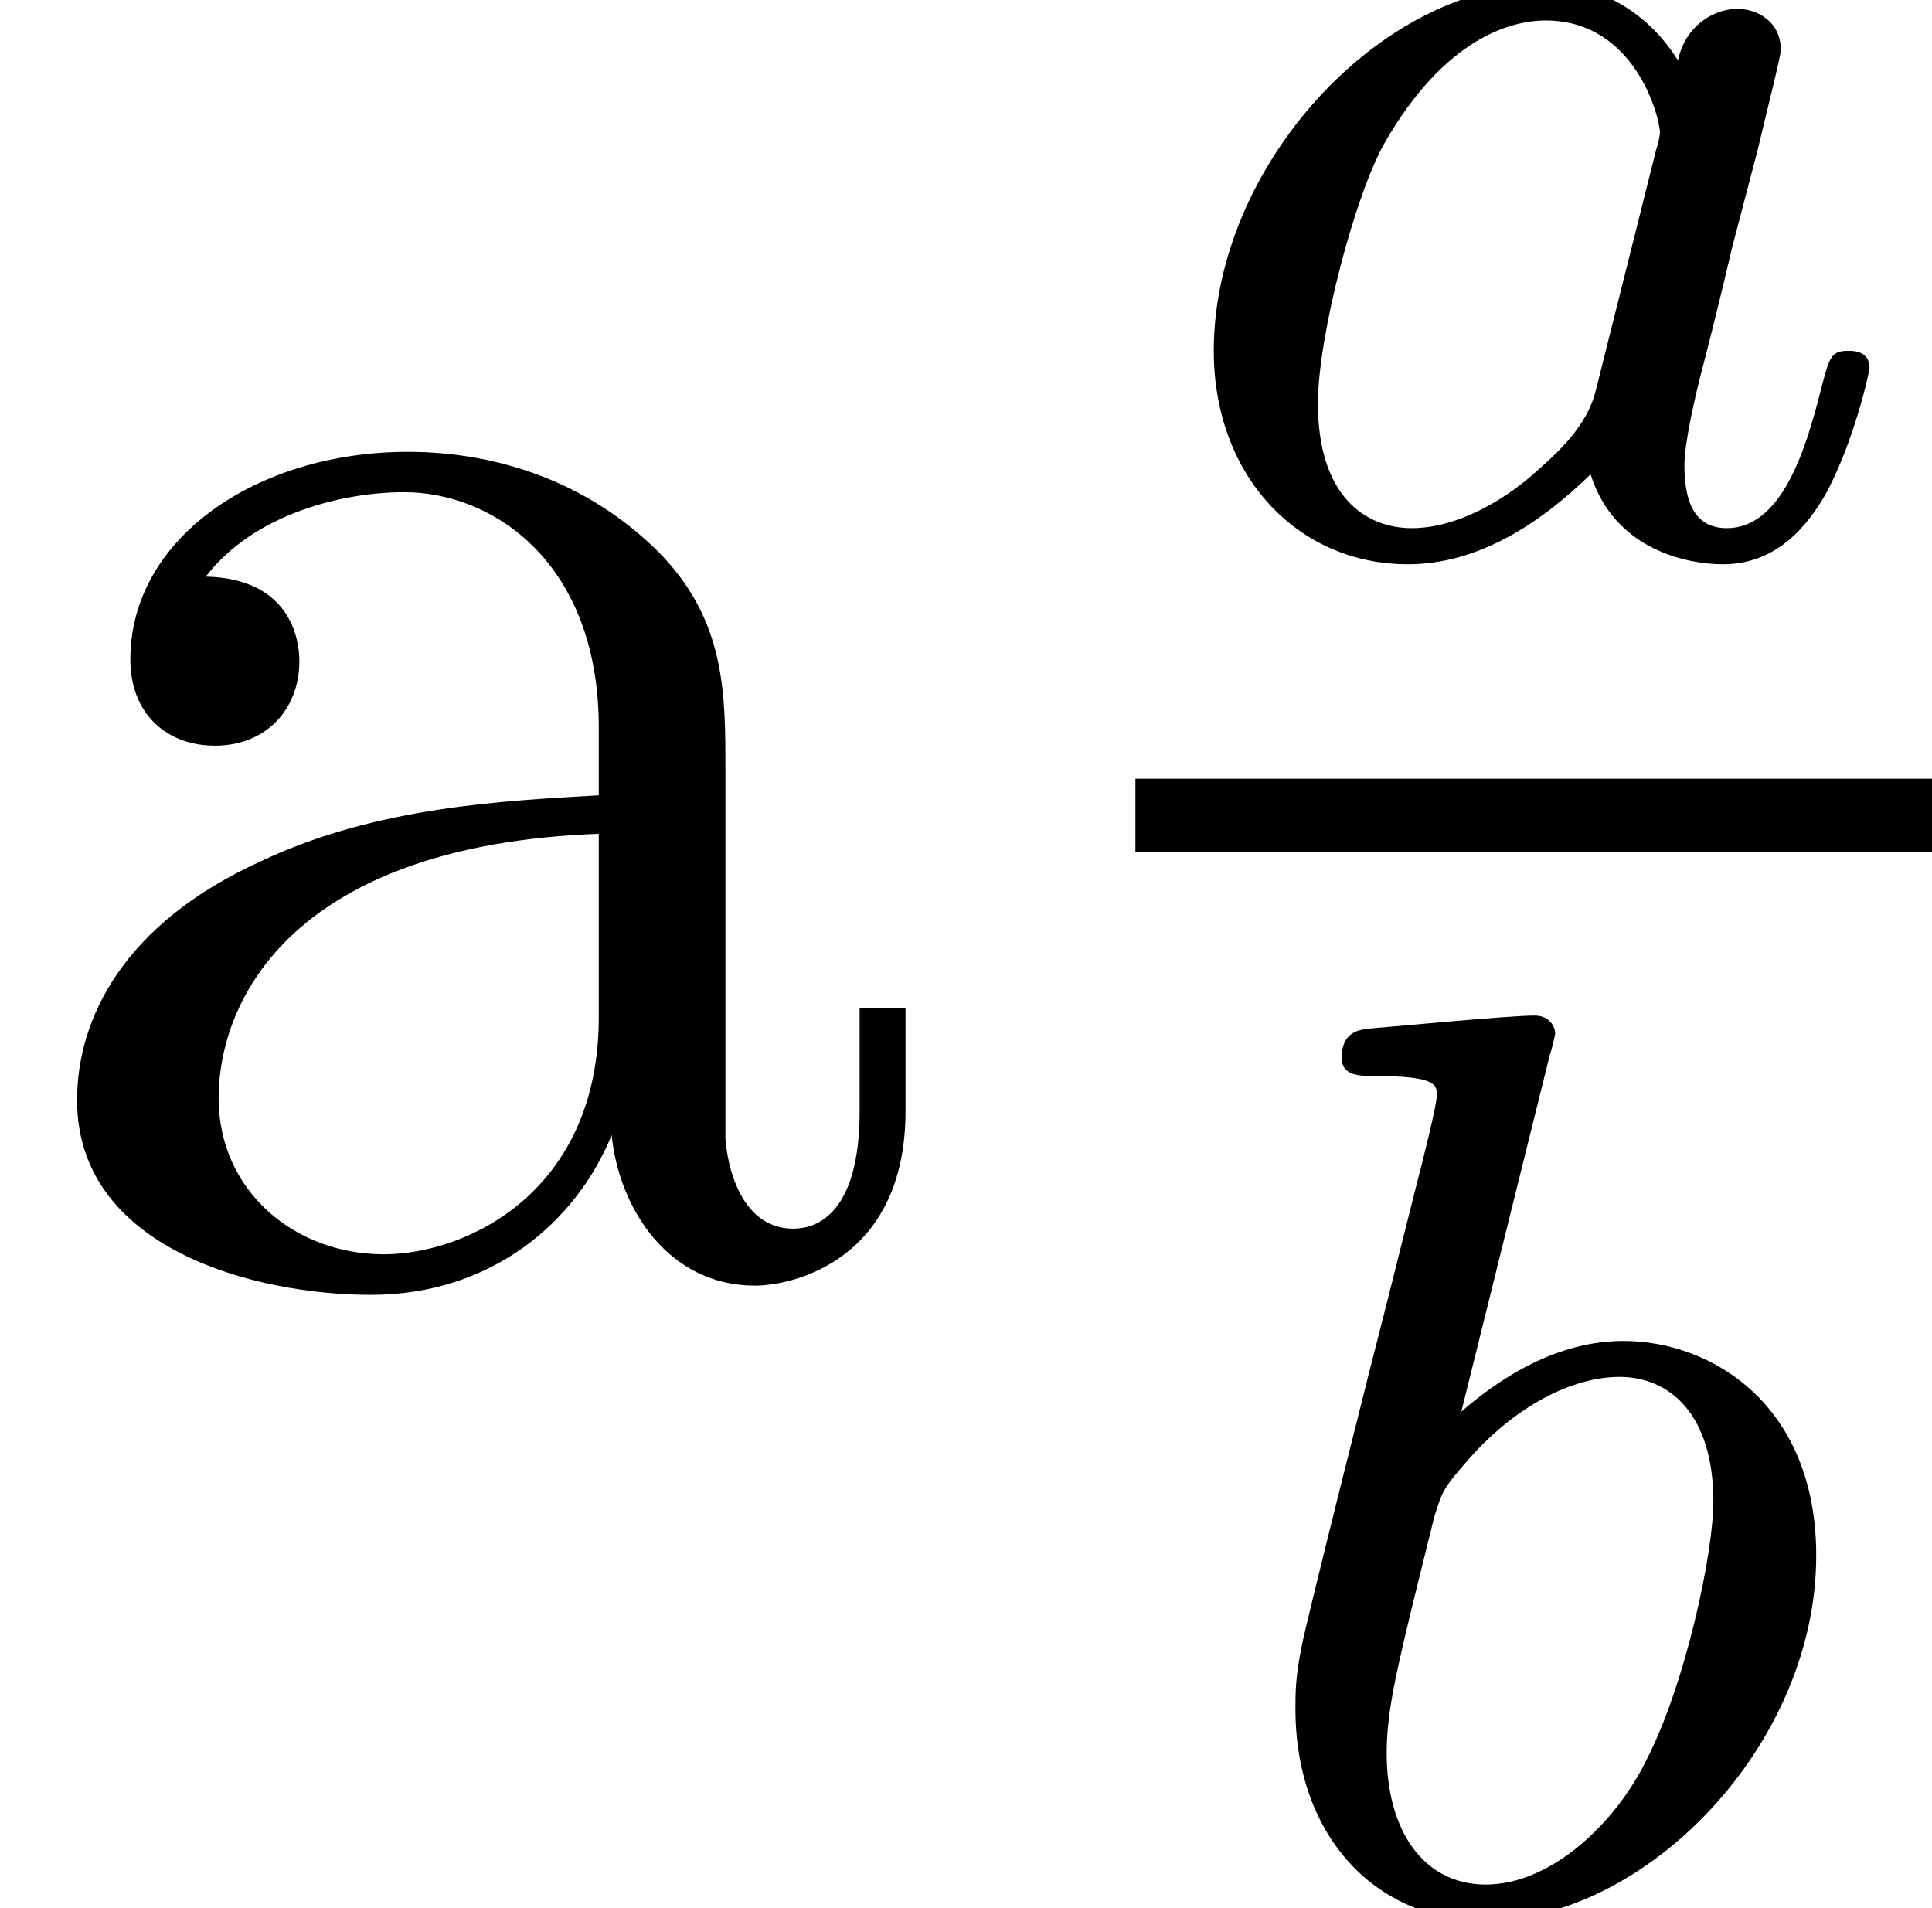
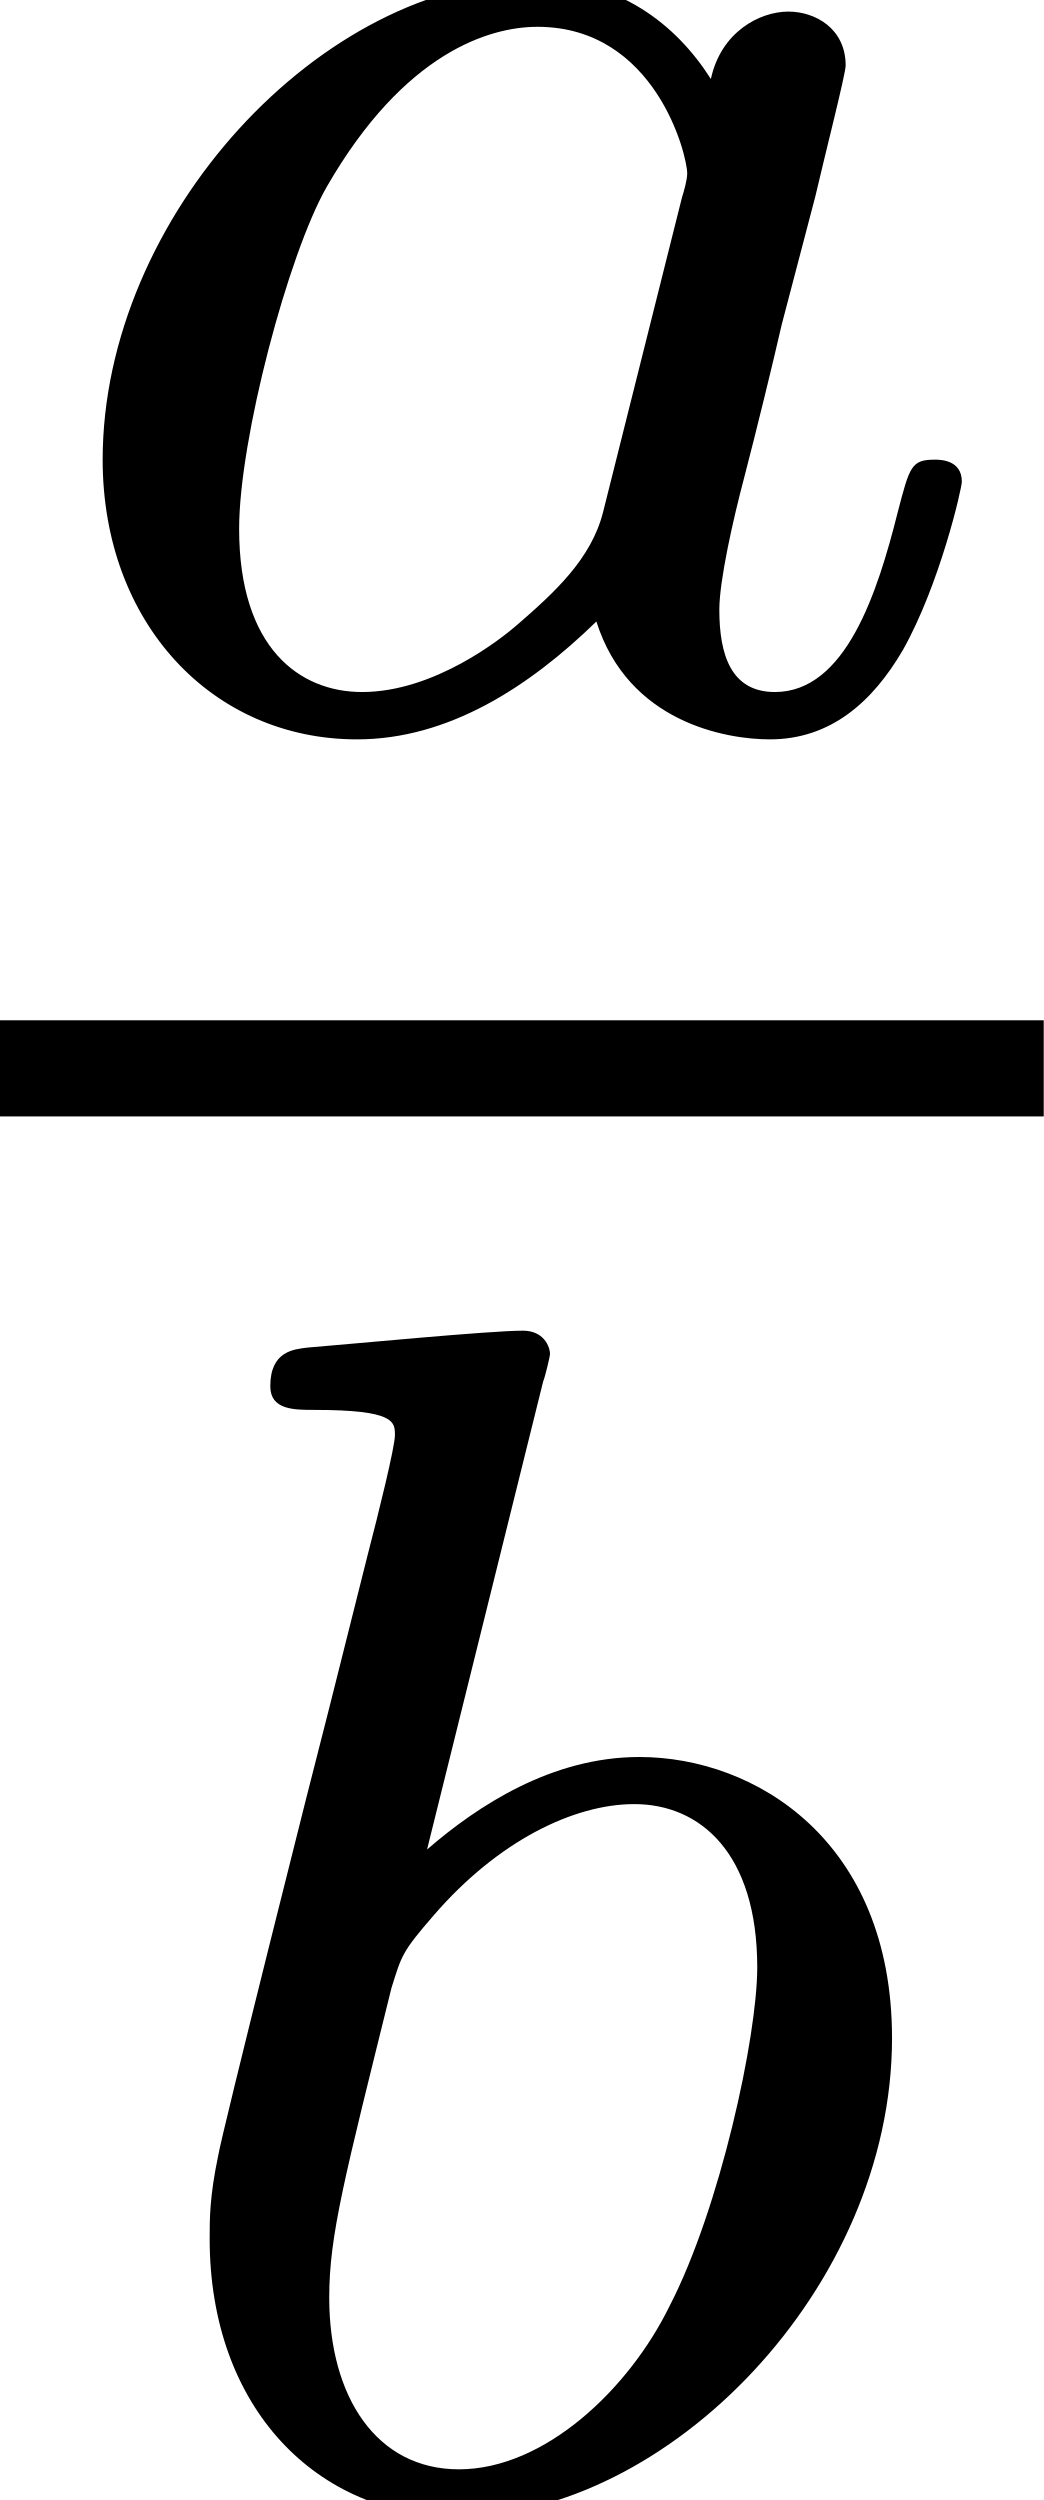
- <svg xmlns="http://www.w3.org/2000/svg" xmlns:xlink="http://www.w3.org/1999/xlink" height="10.35pt" version="1.1" viewBox="76.712 55.851 10.48 10.35" width="10.48pt">
+ <svg xmlns="http://www.w3.org/2000/svg" xmlns:xlink="http://www.w3.org/1999/xlink" height="10.35pt" version="1.1" viewBox="82.871 55.851 4.321 10.35" width="4.321pt">
  <defs>
+     <path d="M3.318 -0.757C3.357 -0.359 3.626 0.06 4.095 0.06C4.304 0.06 4.912 -0.08 4.912 -0.887V-1.445H4.663V-0.887C4.663 -0.309 4.413 -0.249 4.304 -0.249C3.975 -0.249 3.935 -0.697 3.935 -0.747V-2.74C3.935 -3.158 3.935 -3.547 3.577 -3.915C3.188 -4.304 2.69 -4.463 2.212 -4.463C1.395 -4.463 0.707 -3.995 0.707 -3.337C0.707 -3.039 0.907 -2.869 1.166 -2.869C1.445 -2.869 1.624 -3.068 1.624 -3.328C1.624 -3.447 1.574 -3.776 1.116 -3.786C1.385 -4.135 1.873 -4.244 2.192 -4.244C2.68 -4.244 3.248 -3.856 3.248 -2.969V-2.6C2.74 -2.57 2.042 -2.54 1.415 -2.242C0.667 -1.903 0.418 -1.385 0.418 -0.946C0.418 -0.139 1.385 0.11 2.012 0.11C2.67 0.11 3.128 -0.289 3.318 -0.757ZM3.248 -2.391V-1.395C3.248 -0.448 2.531 -0.11 2.082 -0.11C1.594 -0.11 1.186 -0.458 1.186 -0.956C1.186 -1.504 1.604 -2.331 3.248 -2.391Z" id="g1-97" />
    <path d="M2.943 -2.664C2.797 -2.894 2.559 -3.075 2.225 -3.075C1.332 -3.075 0.425 -2.092 0.425 -1.088C0.425 -0.411 0.879 0.07 1.478 0.07C1.855 0.07 2.19 -0.146 2.469 -0.418C2.601 0 3.006 0.07 3.187 0.07C3.438 0.07 3.612 -0.084 3.738 -0.3C3.891 -0.572 3.982 -0.969 3.982 -0.997C3.982 -1.088 3.891 -1.088 3.87 -1.088C3.773 -1.088 3.766 -1.06 3.717 -0.872C3.633 -0.537 3.501 -0.126 3.208 -0.126C3.027 -0.126 2.978 -0.279 2.978 -0.467C2.978 -0.586 3.034 -0.837 3.082 -1.018C3.131 -1.206 3.201 -1.492 3.236 -1.646L3.375 -2.176C3.417 -2.357 3.501 -2.685 3.501 -2.72C3.501 -2.873 3.375 -2.943 3.264 -2.943C3.145 -2.943 2.985 -2.859 2.943 -2.664ZM2.497 -0.872C2.448 -0.676 2.294 -0.537 2.141 -0.404C2.078 -0.349 1.799 -0.126 1.499 -0.126C1.241 -0.126 0.99 -0.307 0.99 -0.802C0.99 -1.172 1.193 -1.939 1.353 -2.218C1.674 -2.776 2.029 -2.88 2.225 -2.88C2.713 -2.88 2.845 -2.35 2.845 -2.273C2.845 -2.246 2.831 -2.197 2.824 -2.176L2.497 -0.872Z" id="g0-97" />
    <path d="M1.841 -4.631C1.848 -4.645 1.869 -4.735 1.869 -4.742C1.869 -4.777 1.841 -4.84 1.757 -4.84C1.618 -4.84 1.039 -4.784 0.865 -4.77C0.809 -4.763 0.711 -4.756 0.711 -4.61C0.711 -4.512 0.809 -4.512 0.893 -4.512C1.227 -4.512 1.227 -4.463 1.227 -4.407C1.227 -4.359 1.158 -4.08 1.116 -3.919L0.955 -3.278C0.893 -3.041 0.509 -1.513 0.495 -1.423C0.46 -1.255 0.46 -1.165 0.46 -1.081C0.46 -0.377 0.907 0.07 1.485 0.07C2.357 0.07 3.285 -0.879 3.285 -1.911C3.285 -2.727 2.72 -3.075 2.239 -3.075C1.876 -3.075 1.569 -2.873 1.36 -2.692L1.841 -4.631ZM1.492 -0.126C1.151 -0.126 0.955 -0.425 0.955 -0.837C0.955 -1.095 1.018 -1.332 1.213 -2.12C1.255 -2.253 1.255 -2.267 1.388 -2.42C1.653 -2.727 1.967 -2.88 2.218 -2.88C2.49 -2.88 2.727 -2.678 2.727 -2.204C2.727 -1.918 2.573 -1.206 2.364 -0.802C2.197 -0.46 1.848 -0.126 1.492 -0.126Z" id="g0-98" />
-     <path d="M3.318 -0.757C3.357 -0.359 3.626 0.06 4.095 0.06C4.304 0.06 4.912 -0.08 4.912 -0.887V-1.445H4.663V-0.887C4.663 -0.309 4.413 -0.249 4.304 -0.249C3.975 -0.249 3.935 -0.697 3.935 -0.747V-2.74C3.935 -3.158 3.935 -3.547 3.577 -3.915C3.188 -4.304 2.69 -4.463 2.212 -4.463C1.395 -4.463 0.707 -3.995 0.707 -3.337C0.707 -3.039 0.907 -2.869 1.166 -2.869C1.445 -2.869 1.624 -3.068 1.624 -3.328C1.624 -3.447 1.574 -3.776 1.116 -3.786C1.385 -4.135 1.873 -4.244 2.192 -4.244C2.68 -4.244 3.248 -3.856 3.248 -2.969V-2.6C2.74 -2.57 2.042 -2.54 1.415 -2.242C0.667 -1.903 0.418 -1.385 0.418 -0.946C0.418 -0.139 1.385 0.11 2.012 0.11C2.67 0.11 3.128 -0.289 3.318 -0.757ZM3.248 -2.391V-1.395C3.248 -0.448 2.531 -0.11 2.082 -0.11C1.594 -0.11 1.186 -0.458 1.186 -0.956C1.186 -1.504 1.604 -2.331 3.248 -2.391Z" id="g1-97" />
  </defs>
  <g id="page1">
-     <use x="76.712" xlink:href="#g1-97" y="62.765" />
-     <use x="82.871" xlink:href="#g0-97" y="58.842" />
+     <use x="76.712" y="62.765" xlink:href="#g1-97" />
+     <use x="82.871" y="58.842" xlink:href="#g0-97" />
    <rect height="0.398" width="4.321" x="82.871" y="60.075" />
-     <use x="83.279" xlink:href="#g0-98" y="66.2" />
+     <use x="83.279" y="66.2" xlink:href="#g0-98" />
  </g>
</svg>
